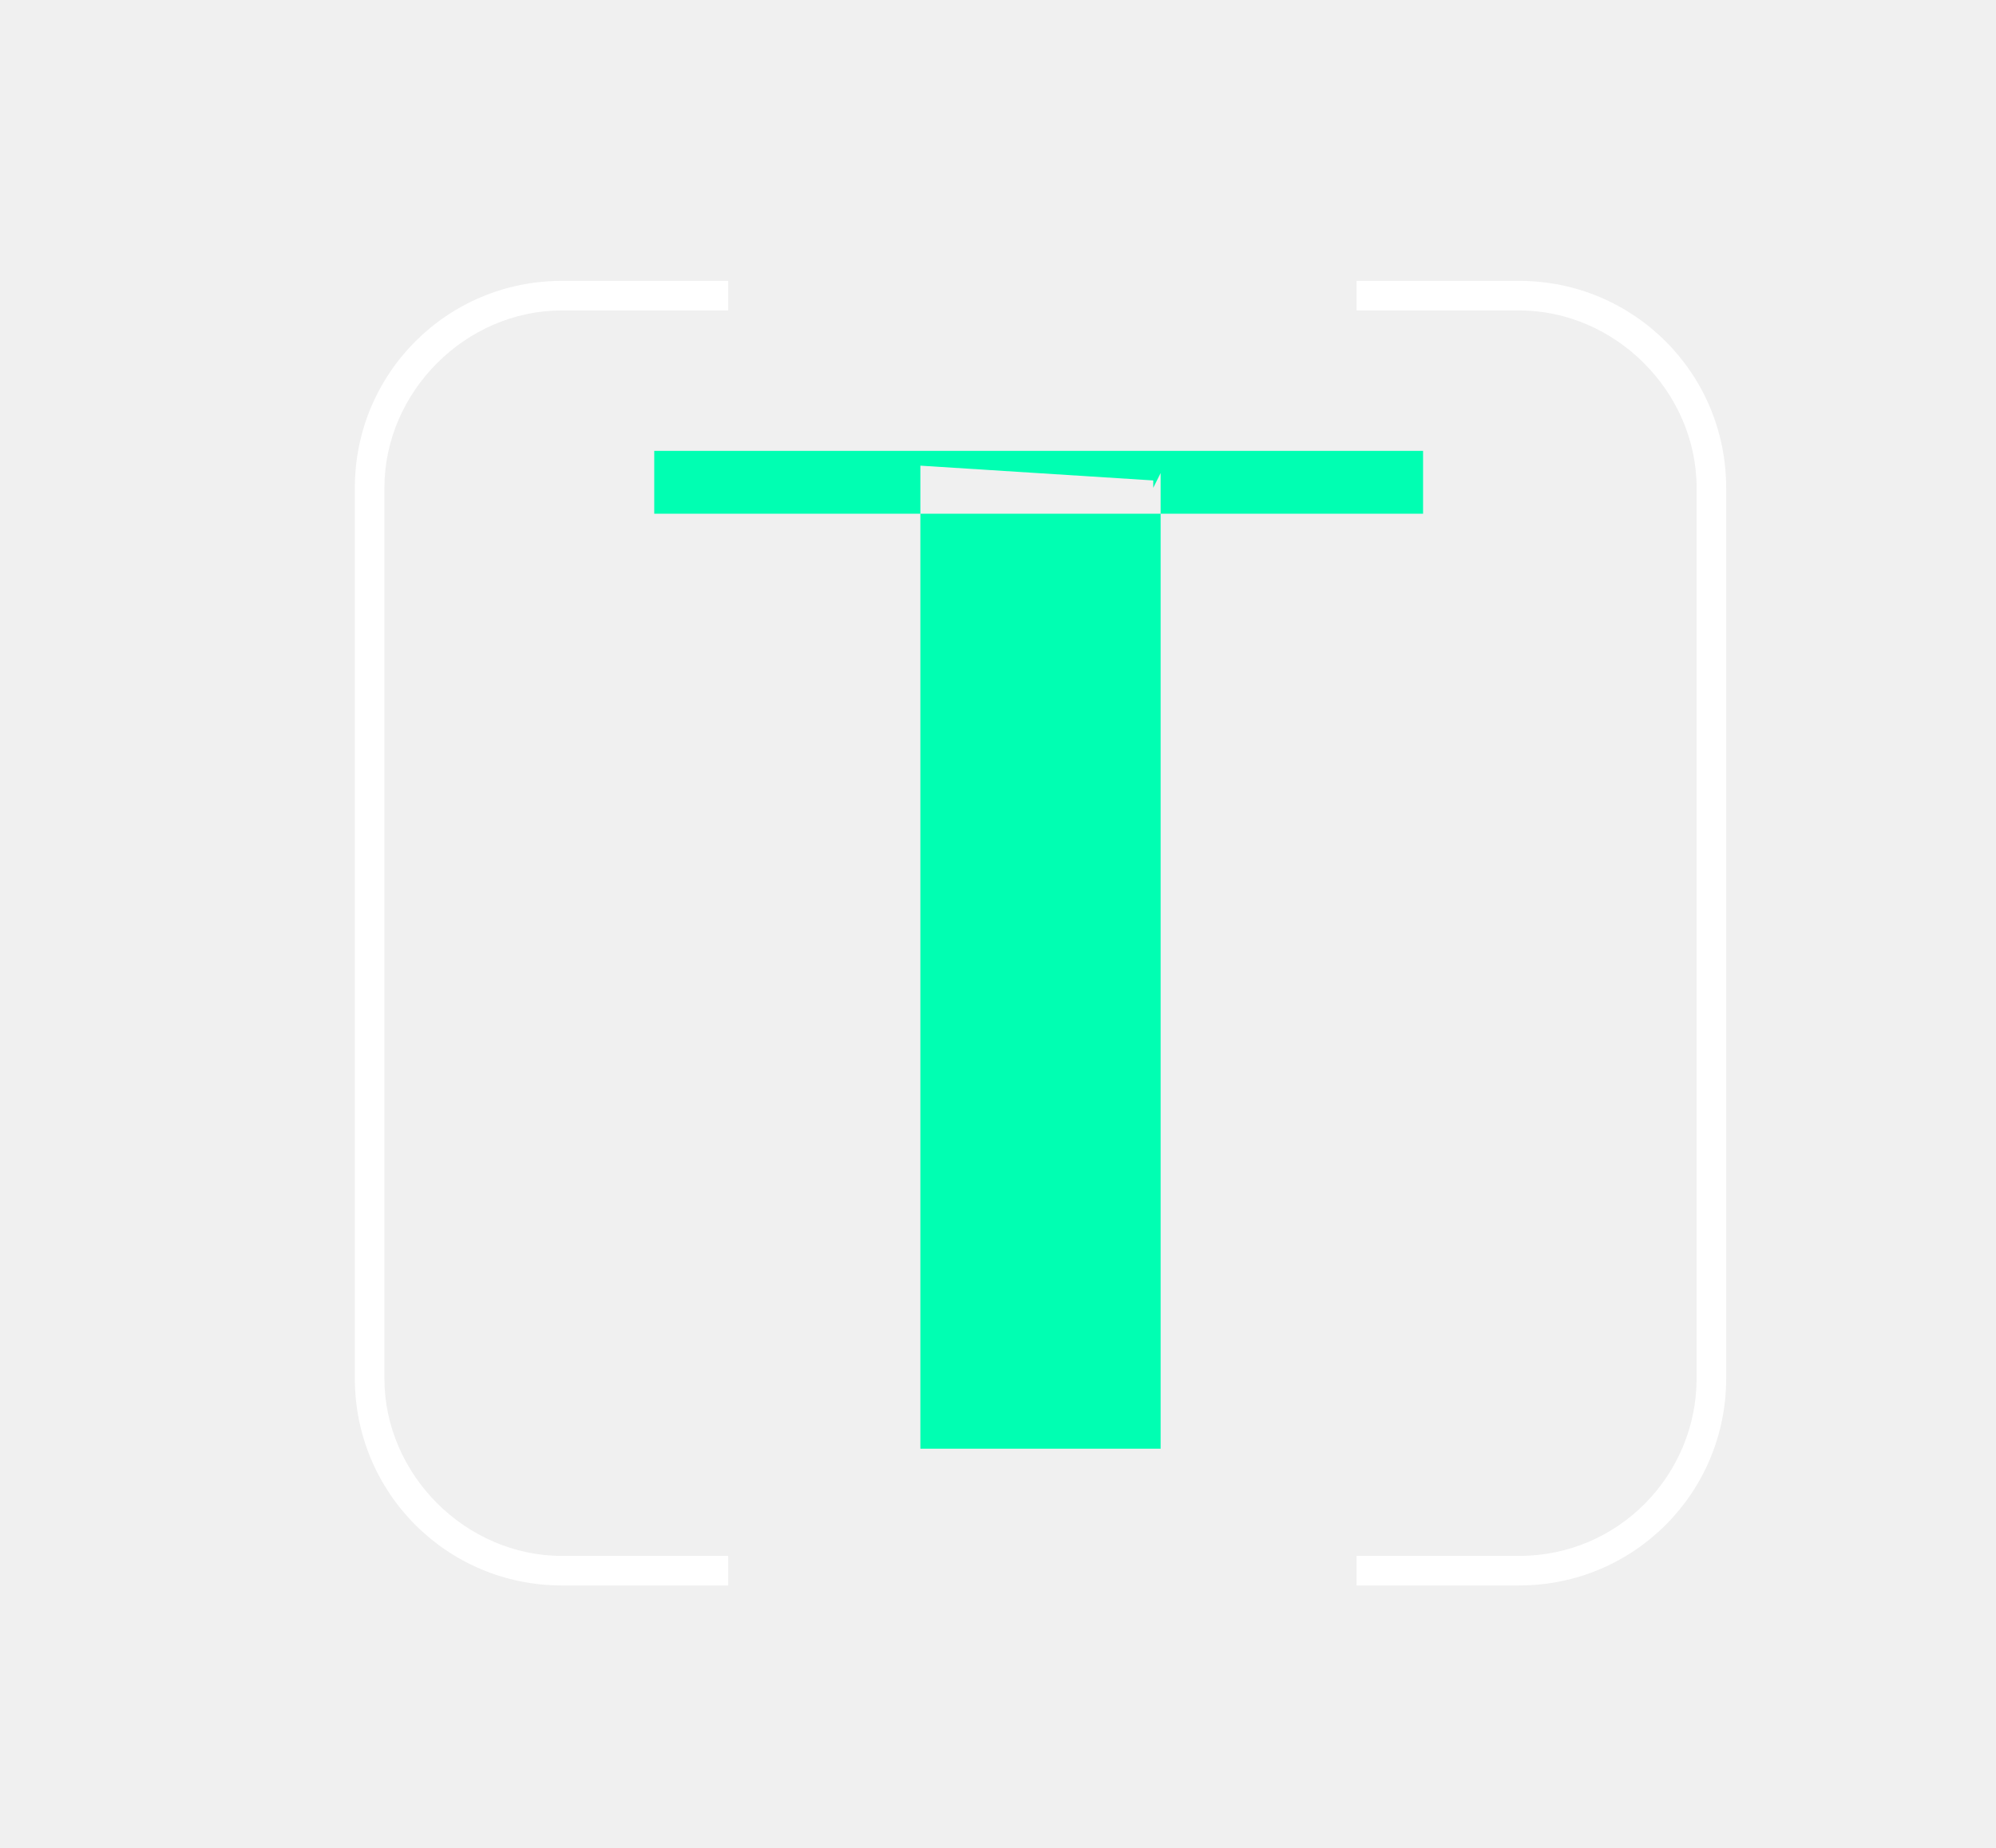
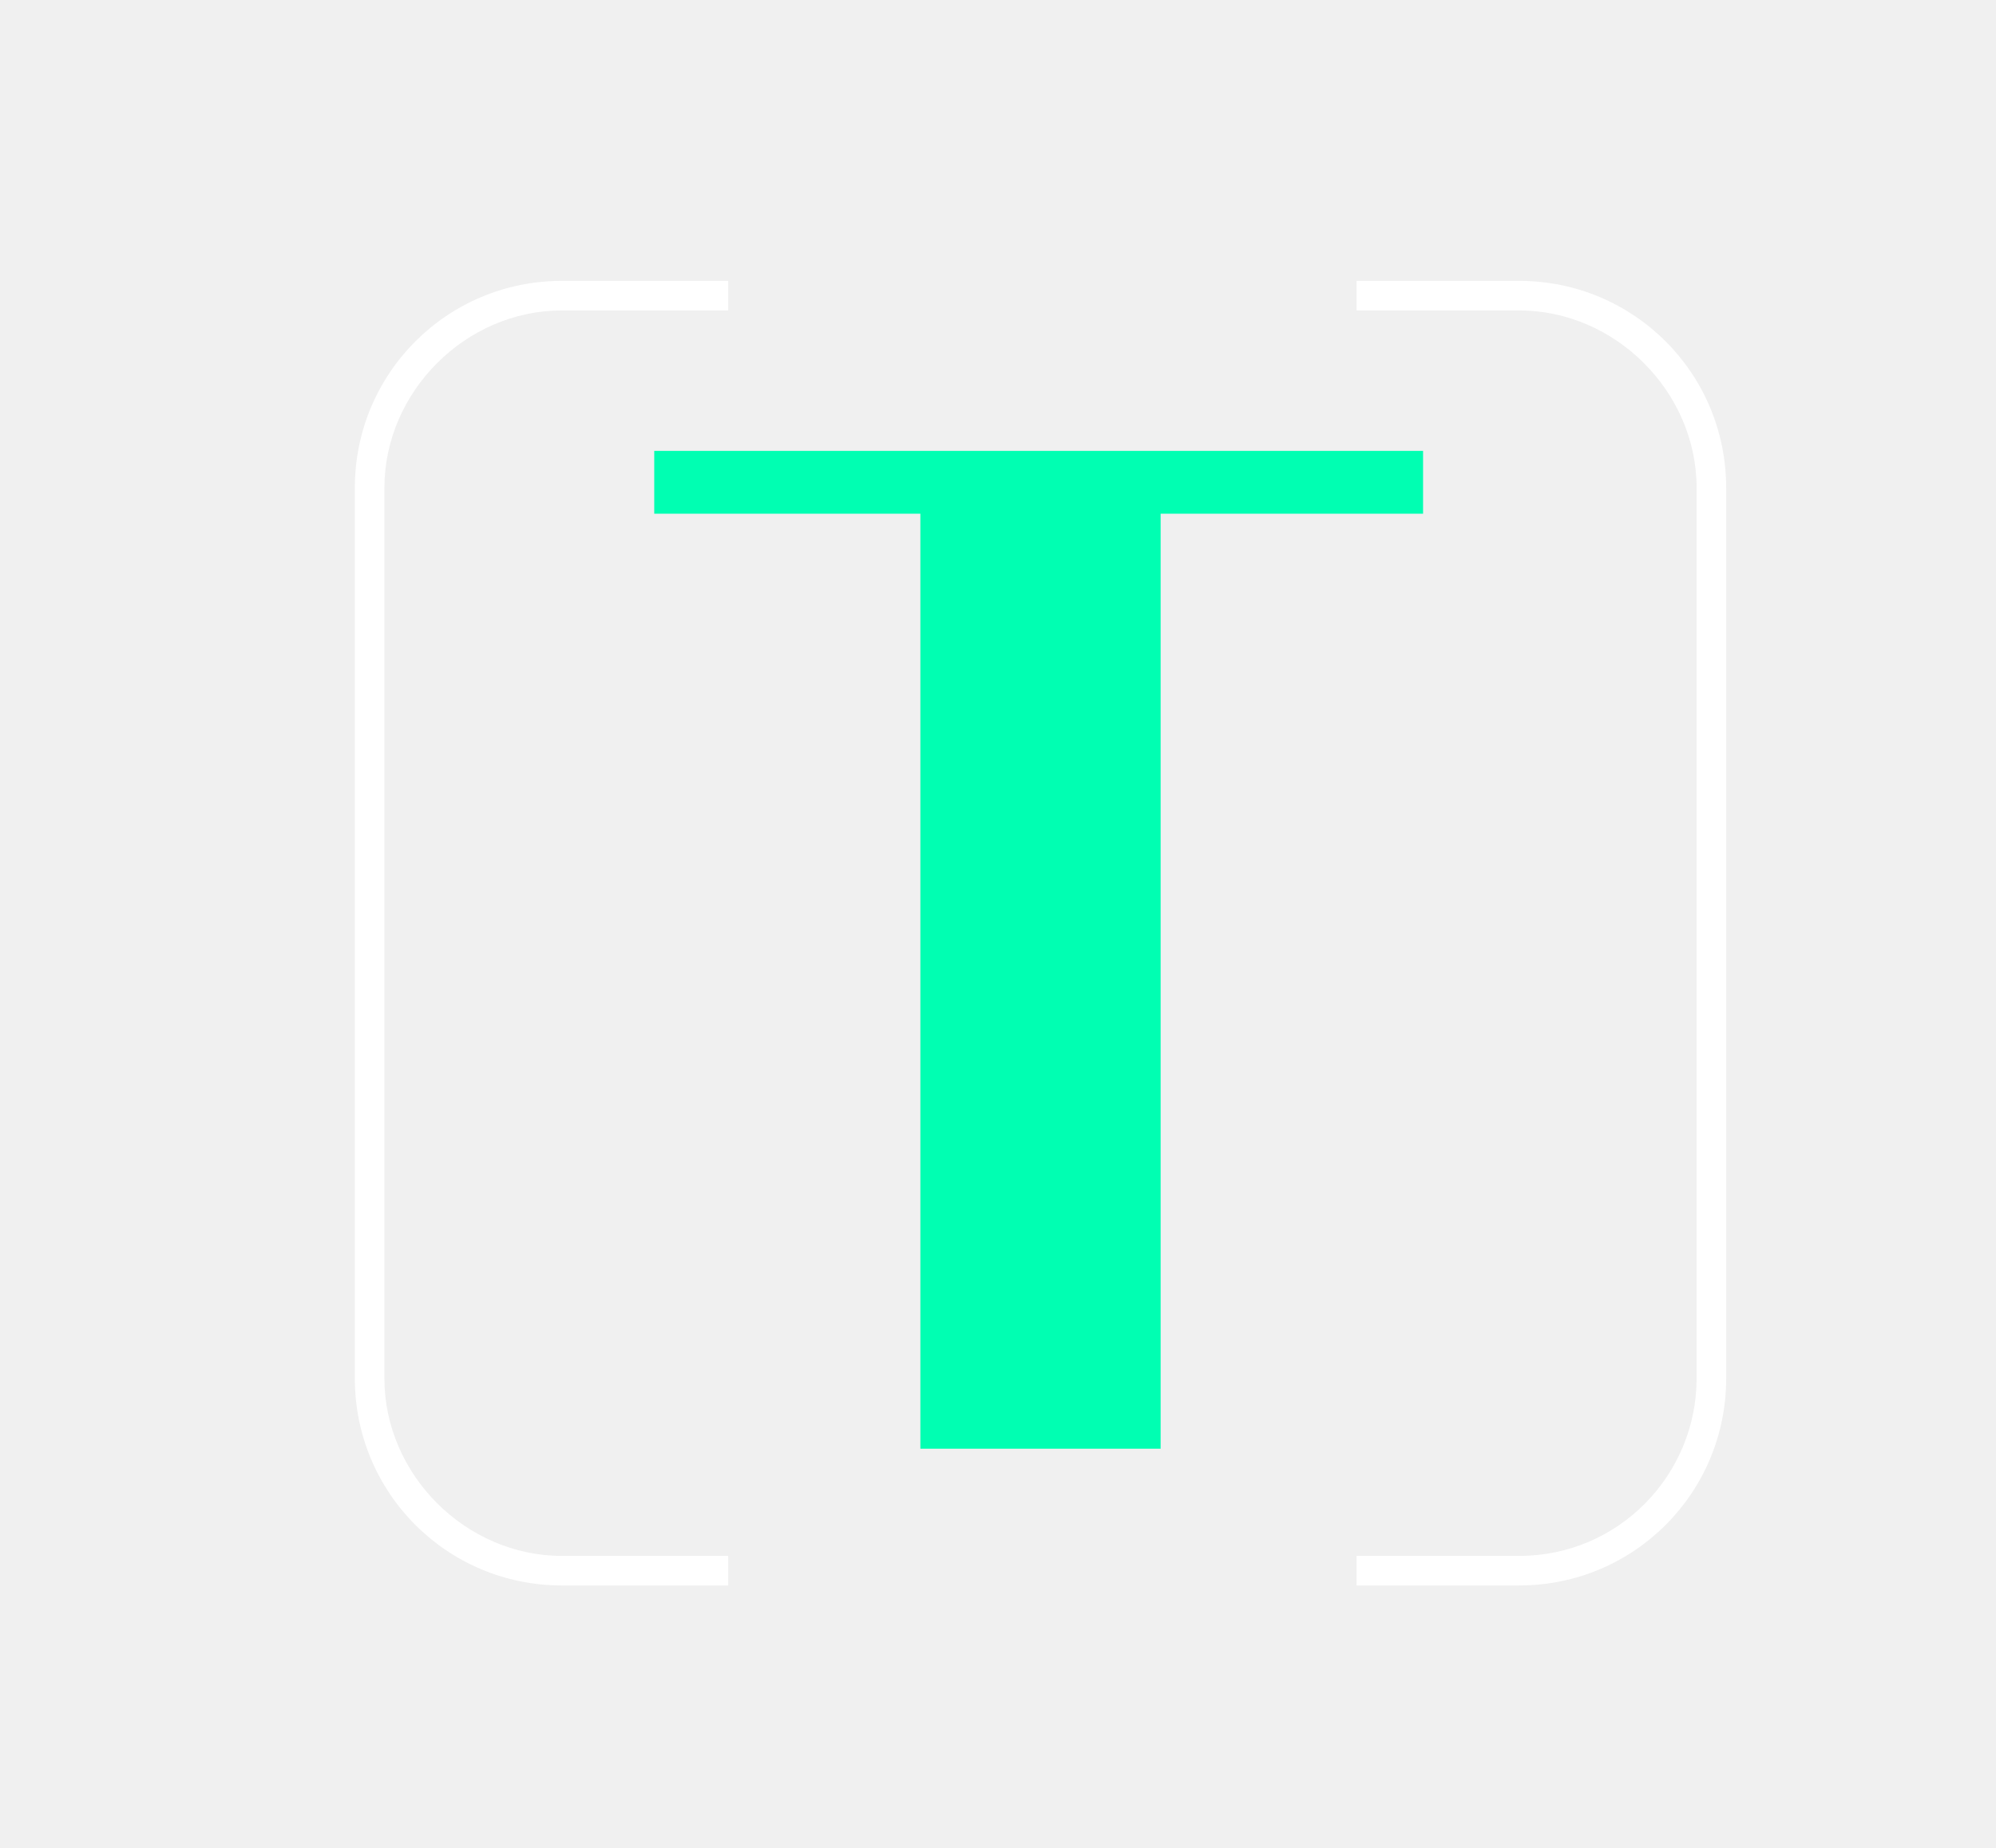
- <svg xmlns="http://www.w3.org/2000/svg" viewBox="0 0 54 50" enable-background="new 0 0 54 50">
-   <style type="text/css">.st0{fill:#FFFFFF;} .st1{fill:#00FFB2;}</style>
+ <svg xmlns="http://www.w3.org/2000/svg" id="Layer_1" viewBox="0 0 54 50">
+   <style>.st0{fill:#FFFFFF;} .st1{fill:#00FFB2;}</style>
  <path class="st0" d="M41.1 42.9h-4.4v-.8h4.4c2.7 0 4.8-2.2 4.8-4.8V13.2c0-2.6-2.2-4.8-4.8-4.8h-4.4v-.8h4.4c3.1 0 5.6 2.5 5.6 5.6v24.1c0 3.1-2.5 5.6-5.6 5.6zM15.2 7.6h4.5v.8h-4.5c-2.6 0-4.8 2.2-4.8 4.8v24.1c0 2.6 2.2 4.8 4.8 4.8h4.5v.8h-4.5c-3.1 0-5.6-2.5-5.6-5.6V13.2c0-3.1 2.5-5.6 5.6-5.6z" />
-   <path class="st1" d="M17.7 12.2h20.8v1.7H17.7zM31.4 39.2V12.8l-.2.4V13l-6.3-.4v26.6z" />
+   <g>
+     <path class="st1" d="M17.7 12.2h20.8v1.7H17.7z" />
+     <path class="st1" d="M31.4 39.2V12.8l-.2.4V13l-6.3-.4v26.6z" />
+   </g>
</svg>
